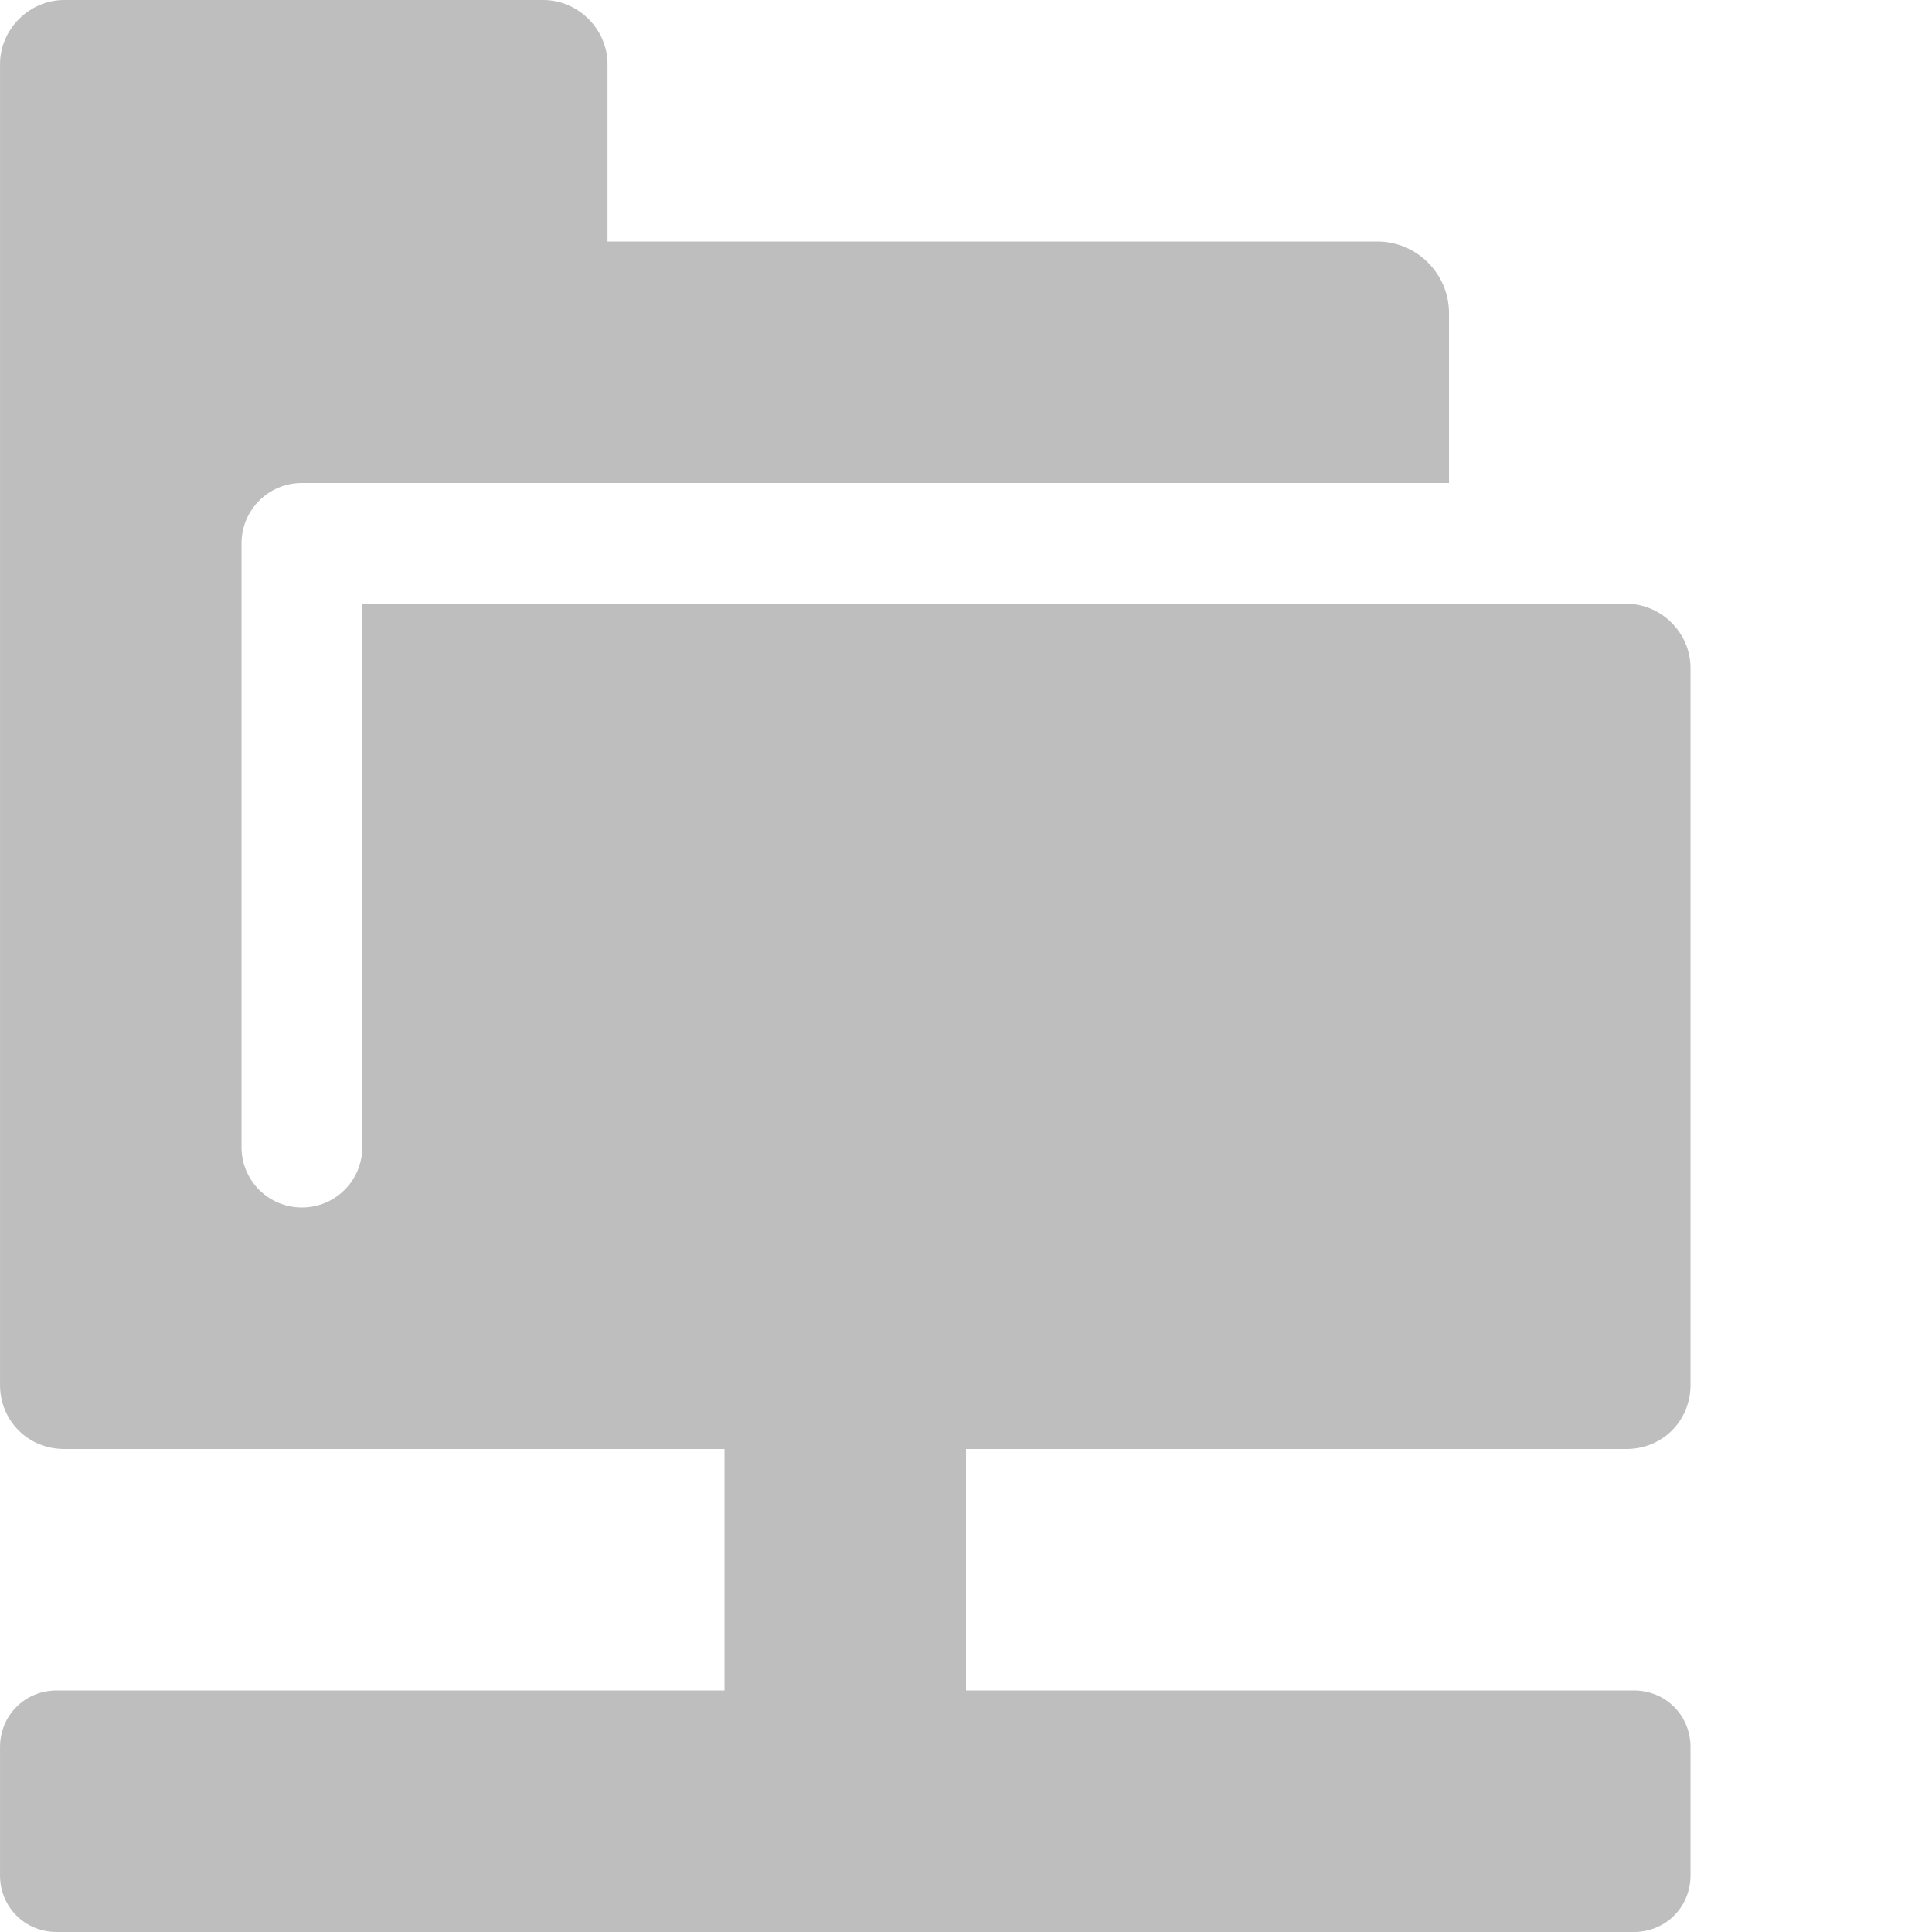
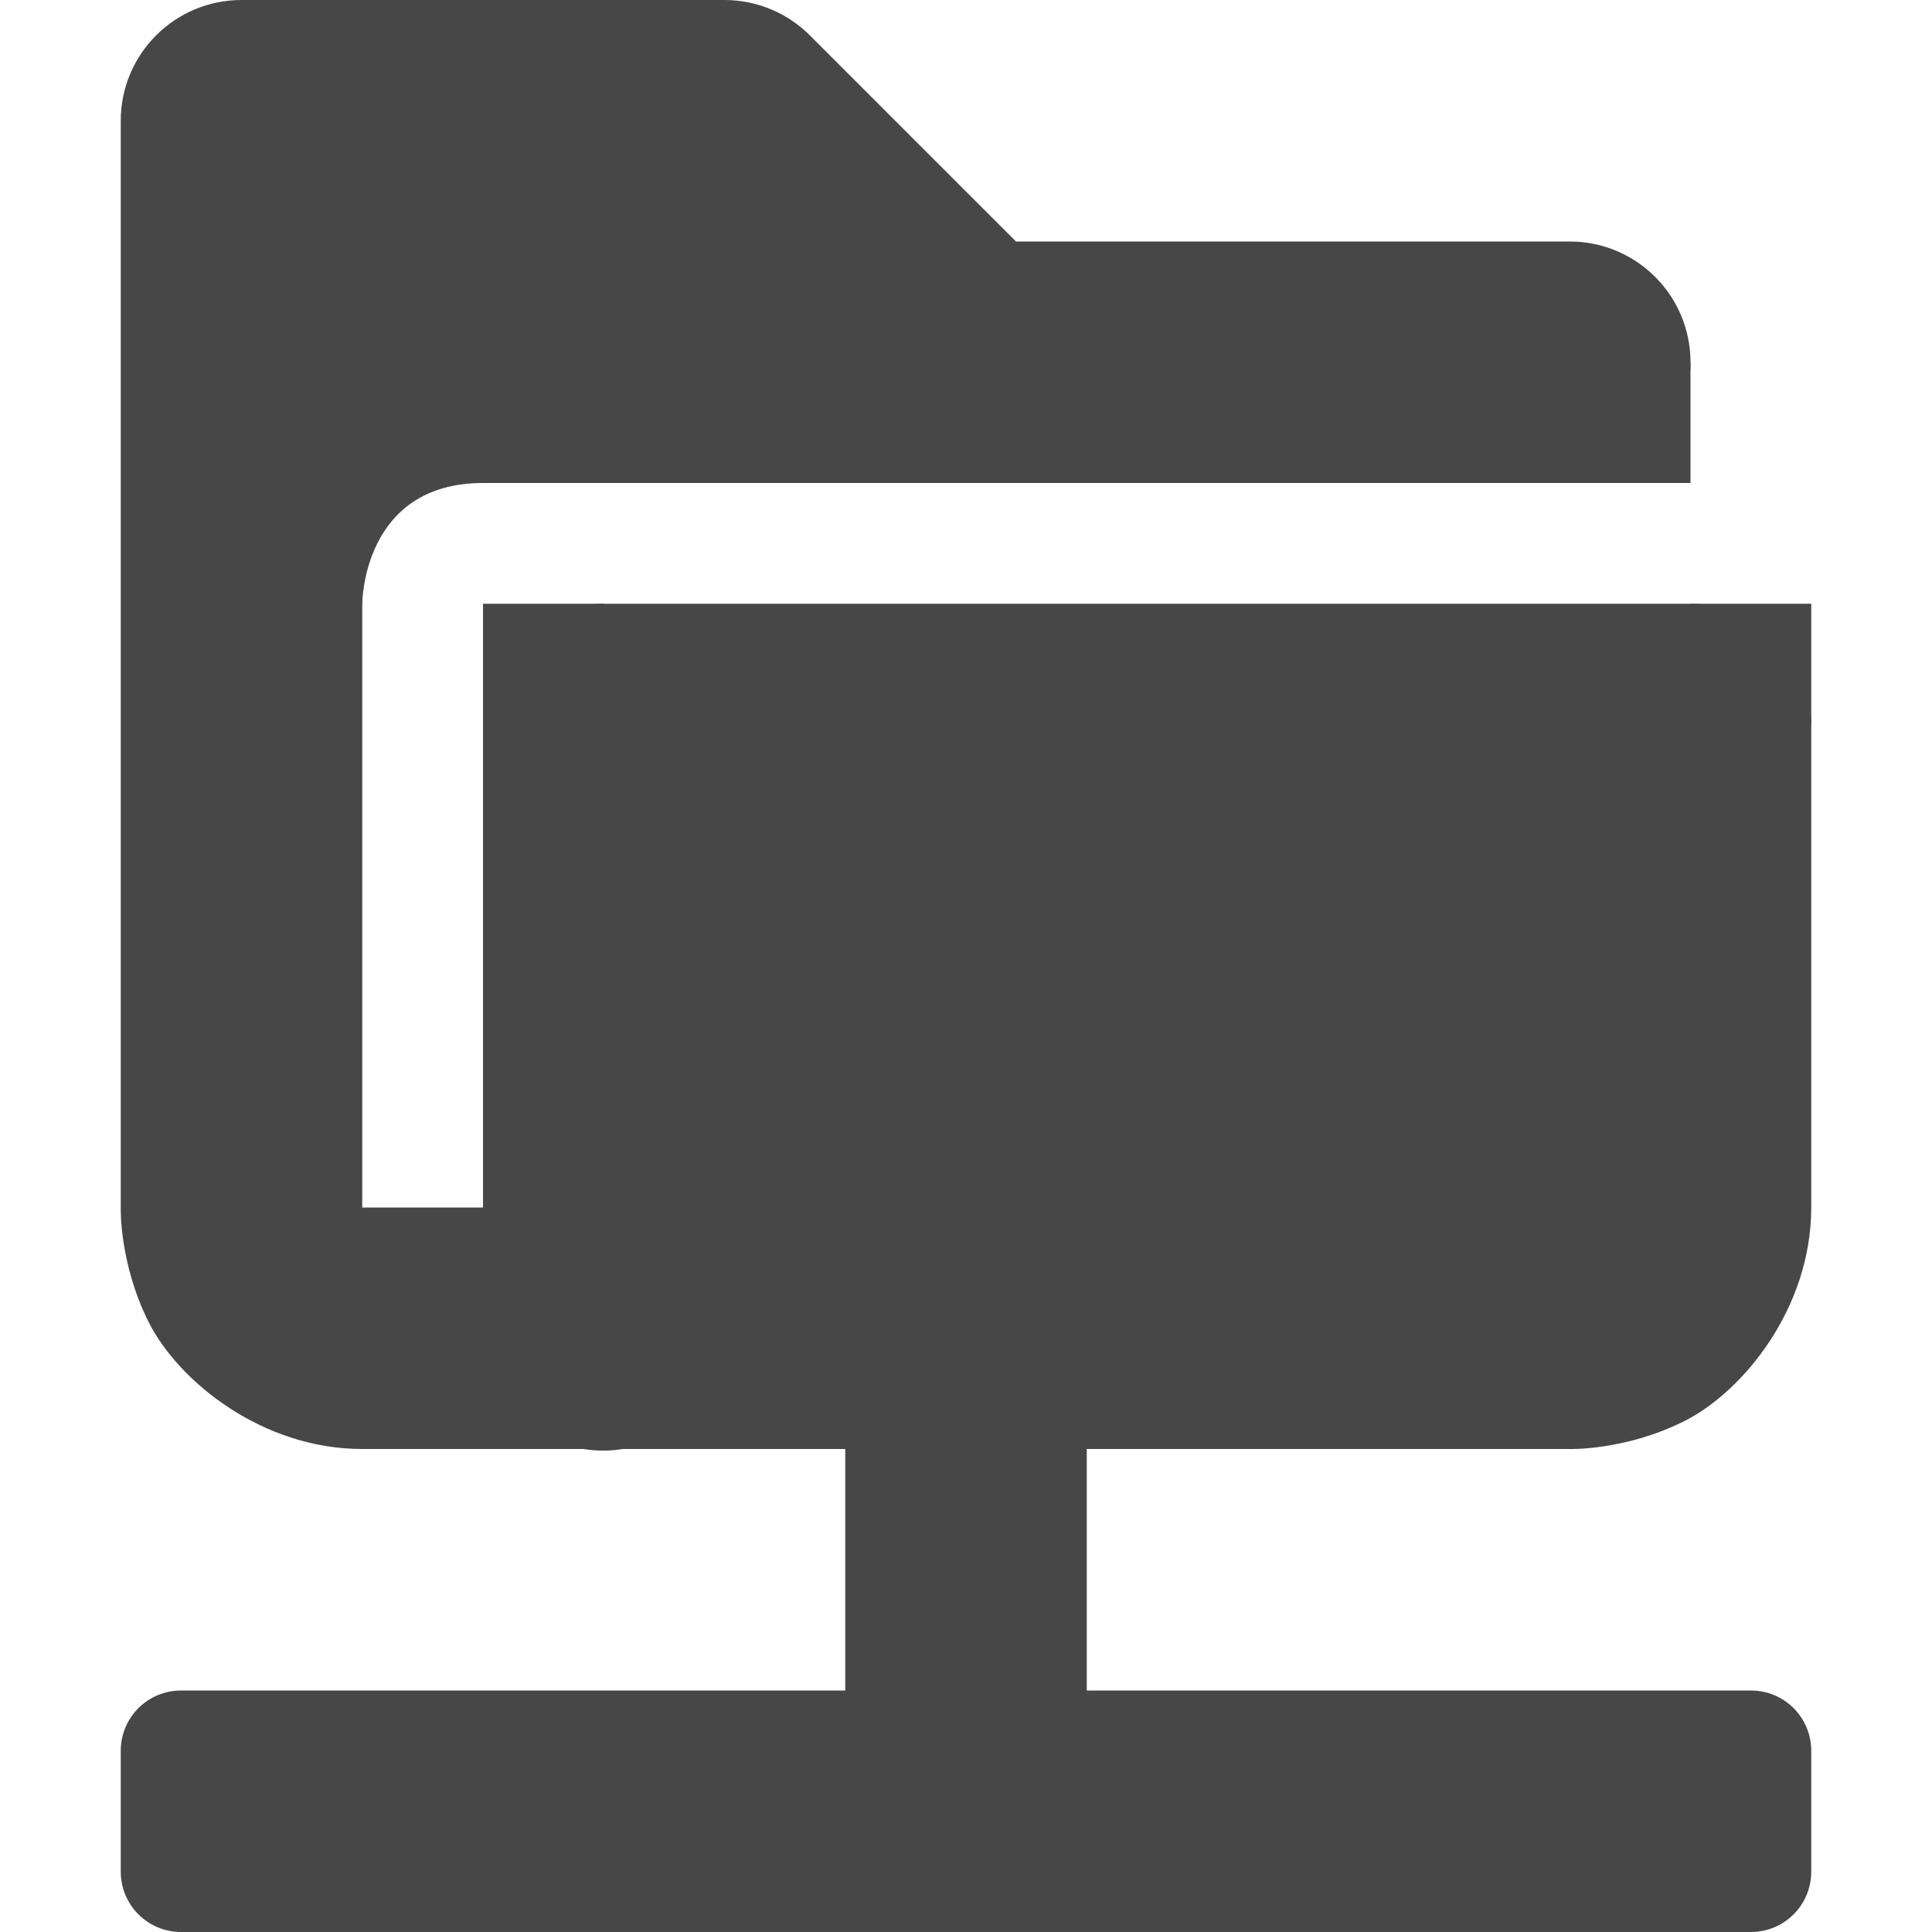
- <svg xmlns="http://www.w3.org/2000/svg" id="svg7384" version="1.1" height="16" width="16">
-   <defs id="defs7386" />
-   <g transform="translate(-462,-176)" id="layer9" style="display:inline" />
-   <g transform="translate(-462,-176)" id="layer10" />
-   <g transform="translate(-462,-176)" id="layer11" />
-   <g transform="translate(-462,-176)" id="layer12" />
-   <g transform="translate(-462,-176)" id="layer13">
-     <g transform="translate(234.0002,-820)" id="g14176">
-       <path d="m 228.531,996 c -0.289,0 -0.531,0.242 -0.531,0.531 l 0,10.938 c 0,0.298 0.233,0.531 0.531,0.531 l 5.469,0 0,2 -5.531,0 c -0.263,0 -0.469,0.206 -0.469,0.469 l 0,1.062 c 0,0.263 0.206,0.469 0.469,0.469 4.354,0 8.708,0 13.062,0 0.263,0 0.469,-0.206 0.469,-0.469 l 0,-1.062 c 0,-0.263 -0.206,-0.469 -0.469,-0.469 l -5.531,0 0,-2 5.469,0 c 0.299,0 0.531,-0.233 0.531,-0.531 l 0,-5.938 c 0,-0.289 -0.242,-0.531 -0.531,-0.531 l -10.469,0 0,4.5 c 0,0.277 -0.223,0.5 -0.5,0.5 -0.277,0 -0.5,-0.223 -0.5,-0.5 l 0,-5 c 0,-0.277 0.223,-0.5 0.5,-0.5 l 2.969,0 6.531,0 0,-1.406 c 0,-0.327 -0.267,-0.594 -0.594,-0.594 l -6.375,0 0,-1.469 C 233.031,996.242 232.789,996 232.5,996 z" id="rect3861" style="fill:#bebebe;fill-opacity:1;stroke:none;display:inline" />
-     </g>
+ <svg xmlns="http://www.w3.org/2000/svg" width="16" height="16">
+   <g fill="#474747">
+     <path d="M2 0a1 1 0 0 0-1 1v9s-.014.459.23.947C1.475 11.436 2.167 12 3 12h1.832a1 1 0 0 0 .326 0H13s.459.014.947-.23C14.436 11.525 15 10.833 15 10V6a1 1 0 0 0-1-1H5a1 1 0 0 0-1 1v4H3V2h2.586l1.707 1.707A1 1 0 0 0 8 4h5a1 1 0 1 0 0-2H8.414L6.707.293A1 1 0 0 0 6 0zm4 7h7v3H6z" style="line-height:normal;font-variant-ligatures:normal;font-variant-position:normal;font-variant-caps:normal;font-variant-numeric:normal;font-variant-alternates:normal;font-feature-settings:normal;text-indent:0;text-align:start;text-decoration-line:none;text-decoration-style:solid;text-decoration-color:#000;text-transform:none;text-orientation:mixed;shape-padding:0;isolation:auto;mix-blend-mode:normal" color="#000" font-weight="400" font-family="sans-serif" white-space="normal" overflow="visible" fill-rule="evenodd" />
+     <path d="M2 5h1s0-1 1-1h6L7 1H2z" fill-rule="evenodd" />
+     <path d="M5 6h9v5H5zM13 3h1v1h-1zM14 5h1v1h-1zM4 5h1v1H4zM1.5 14h13c.277 0 .5.223.5.5v1c0 .277-.223.5-.5.5h-13a.499.499 0 0 1-.5-.5v-1c0-.277.223-.5.5-.5z" />
+     <path d="M7 11h2v4H7z" />
  </g>
-   <g transform="translate(-462,-176)" id="layer14" />
-   <g transform="translate(-462,-176)" id="layer15" style="display:inline" />
</svg>
